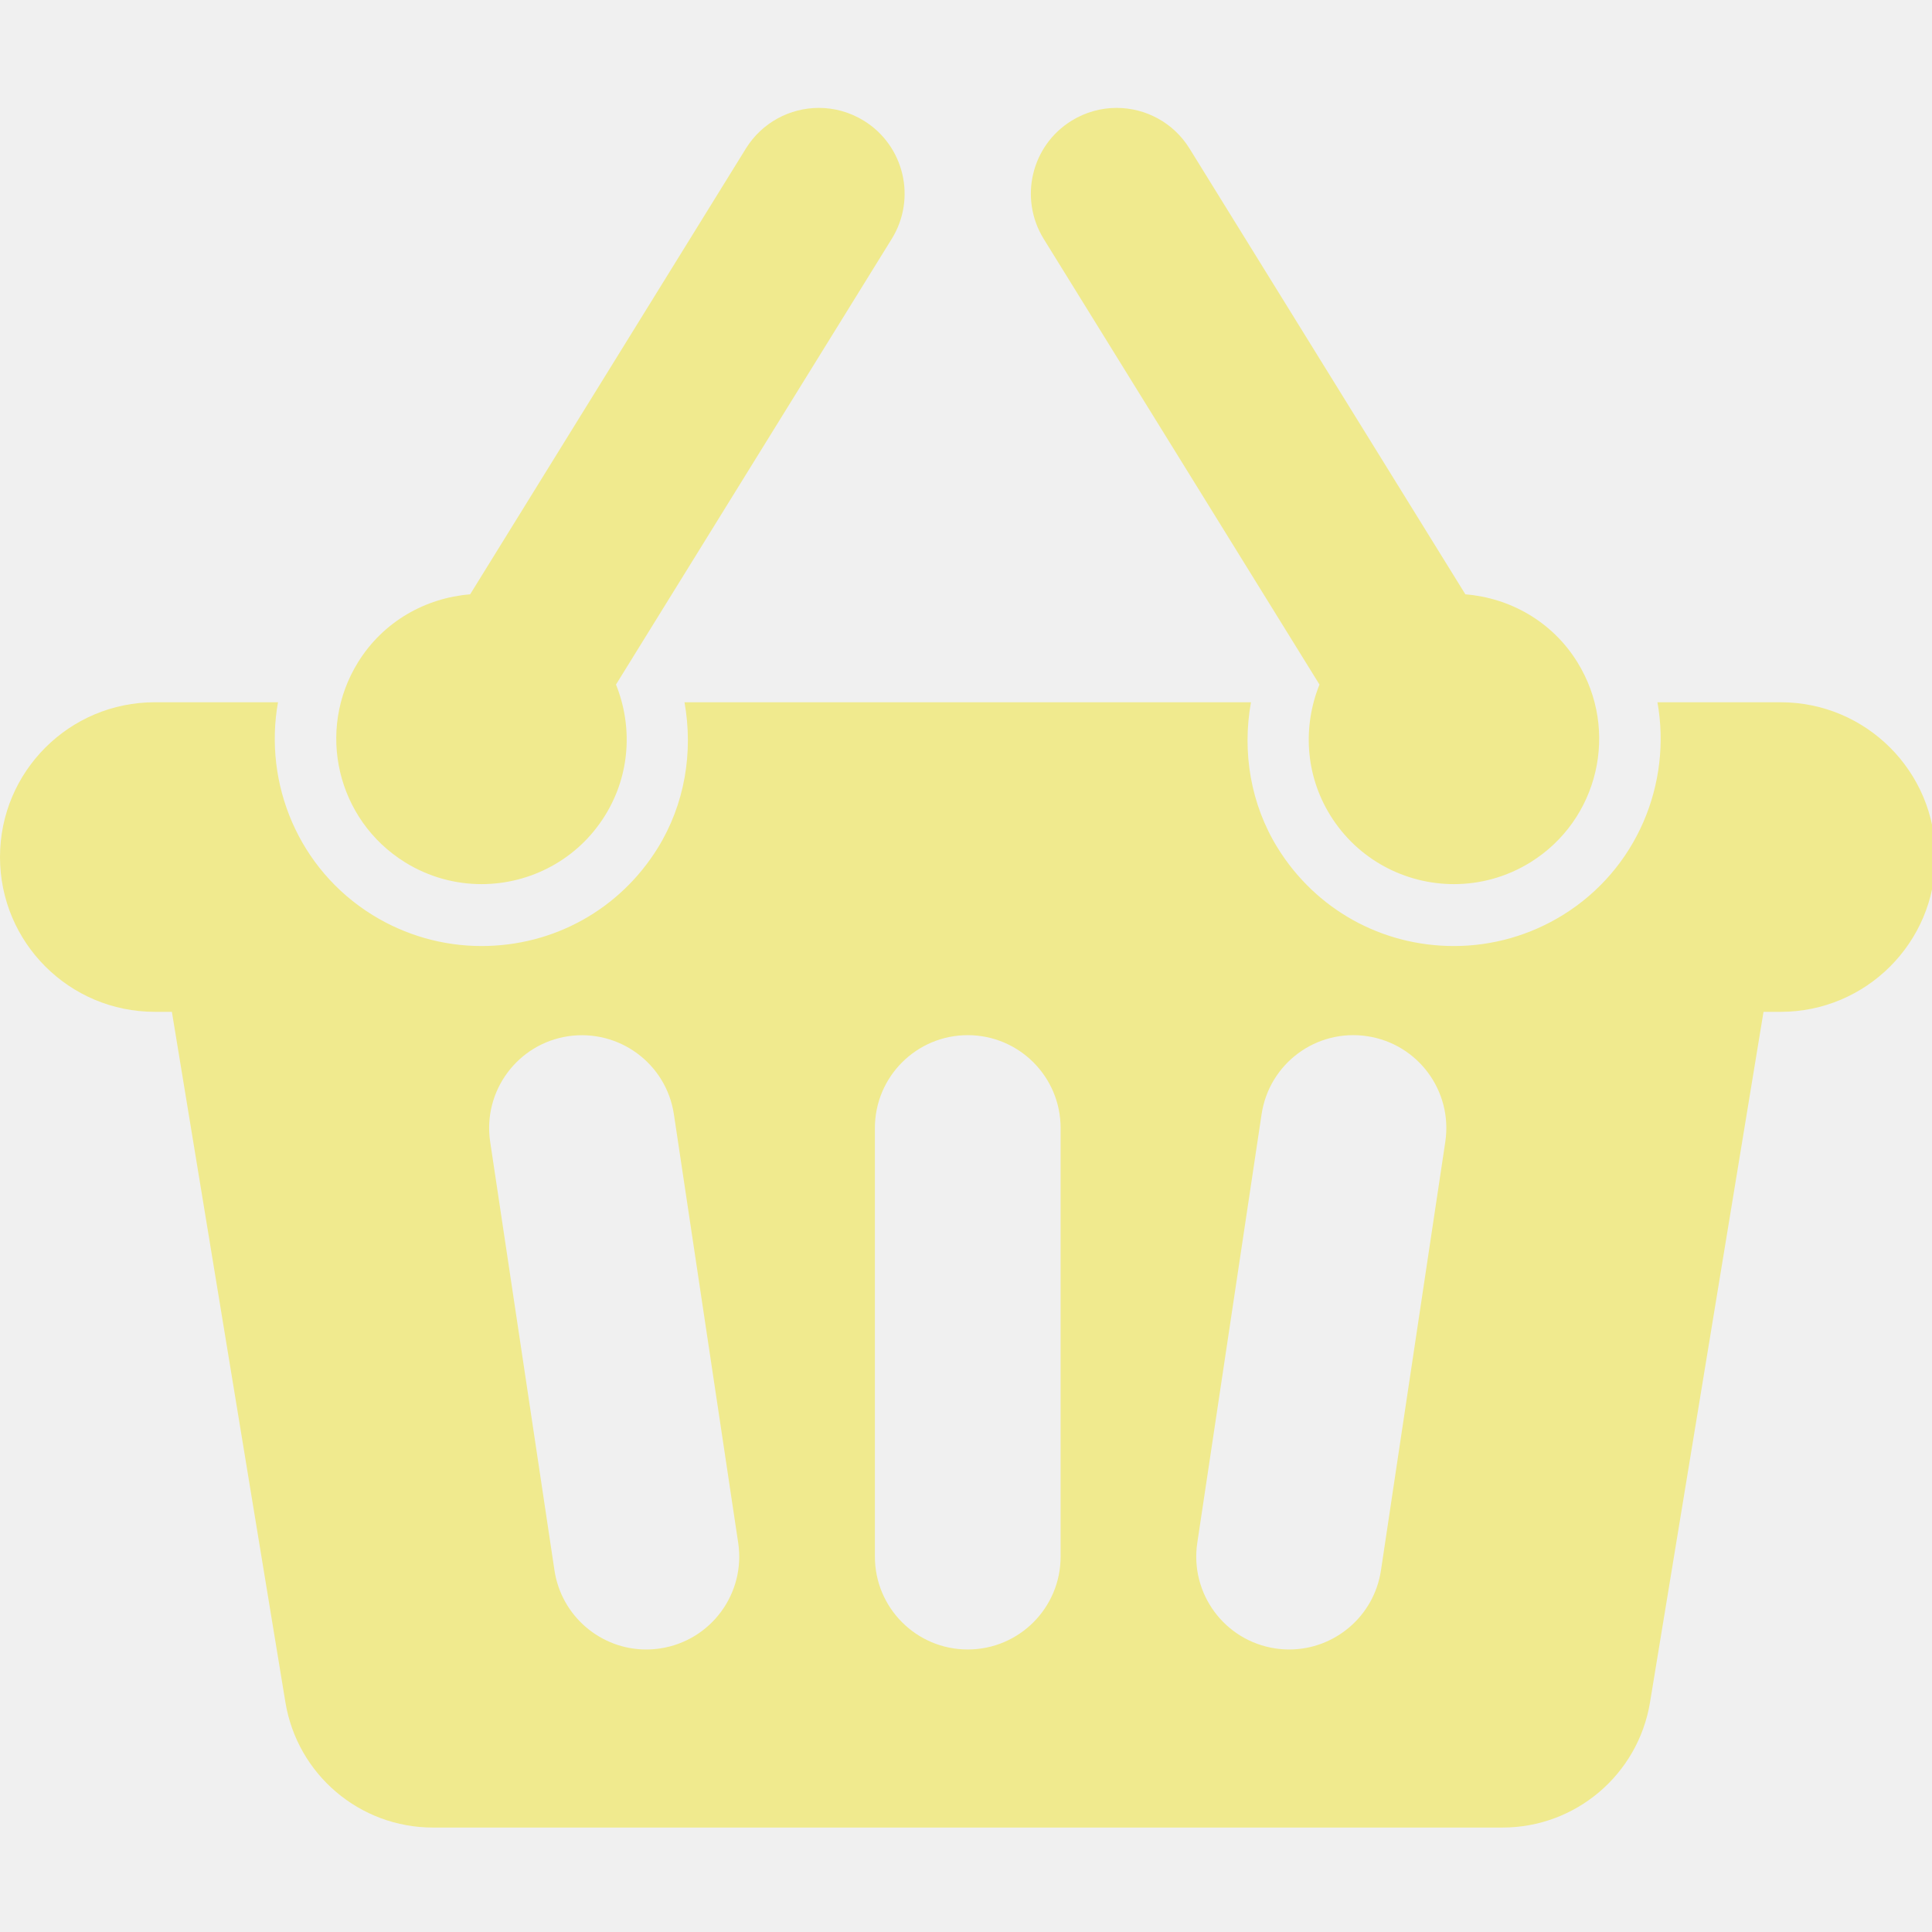
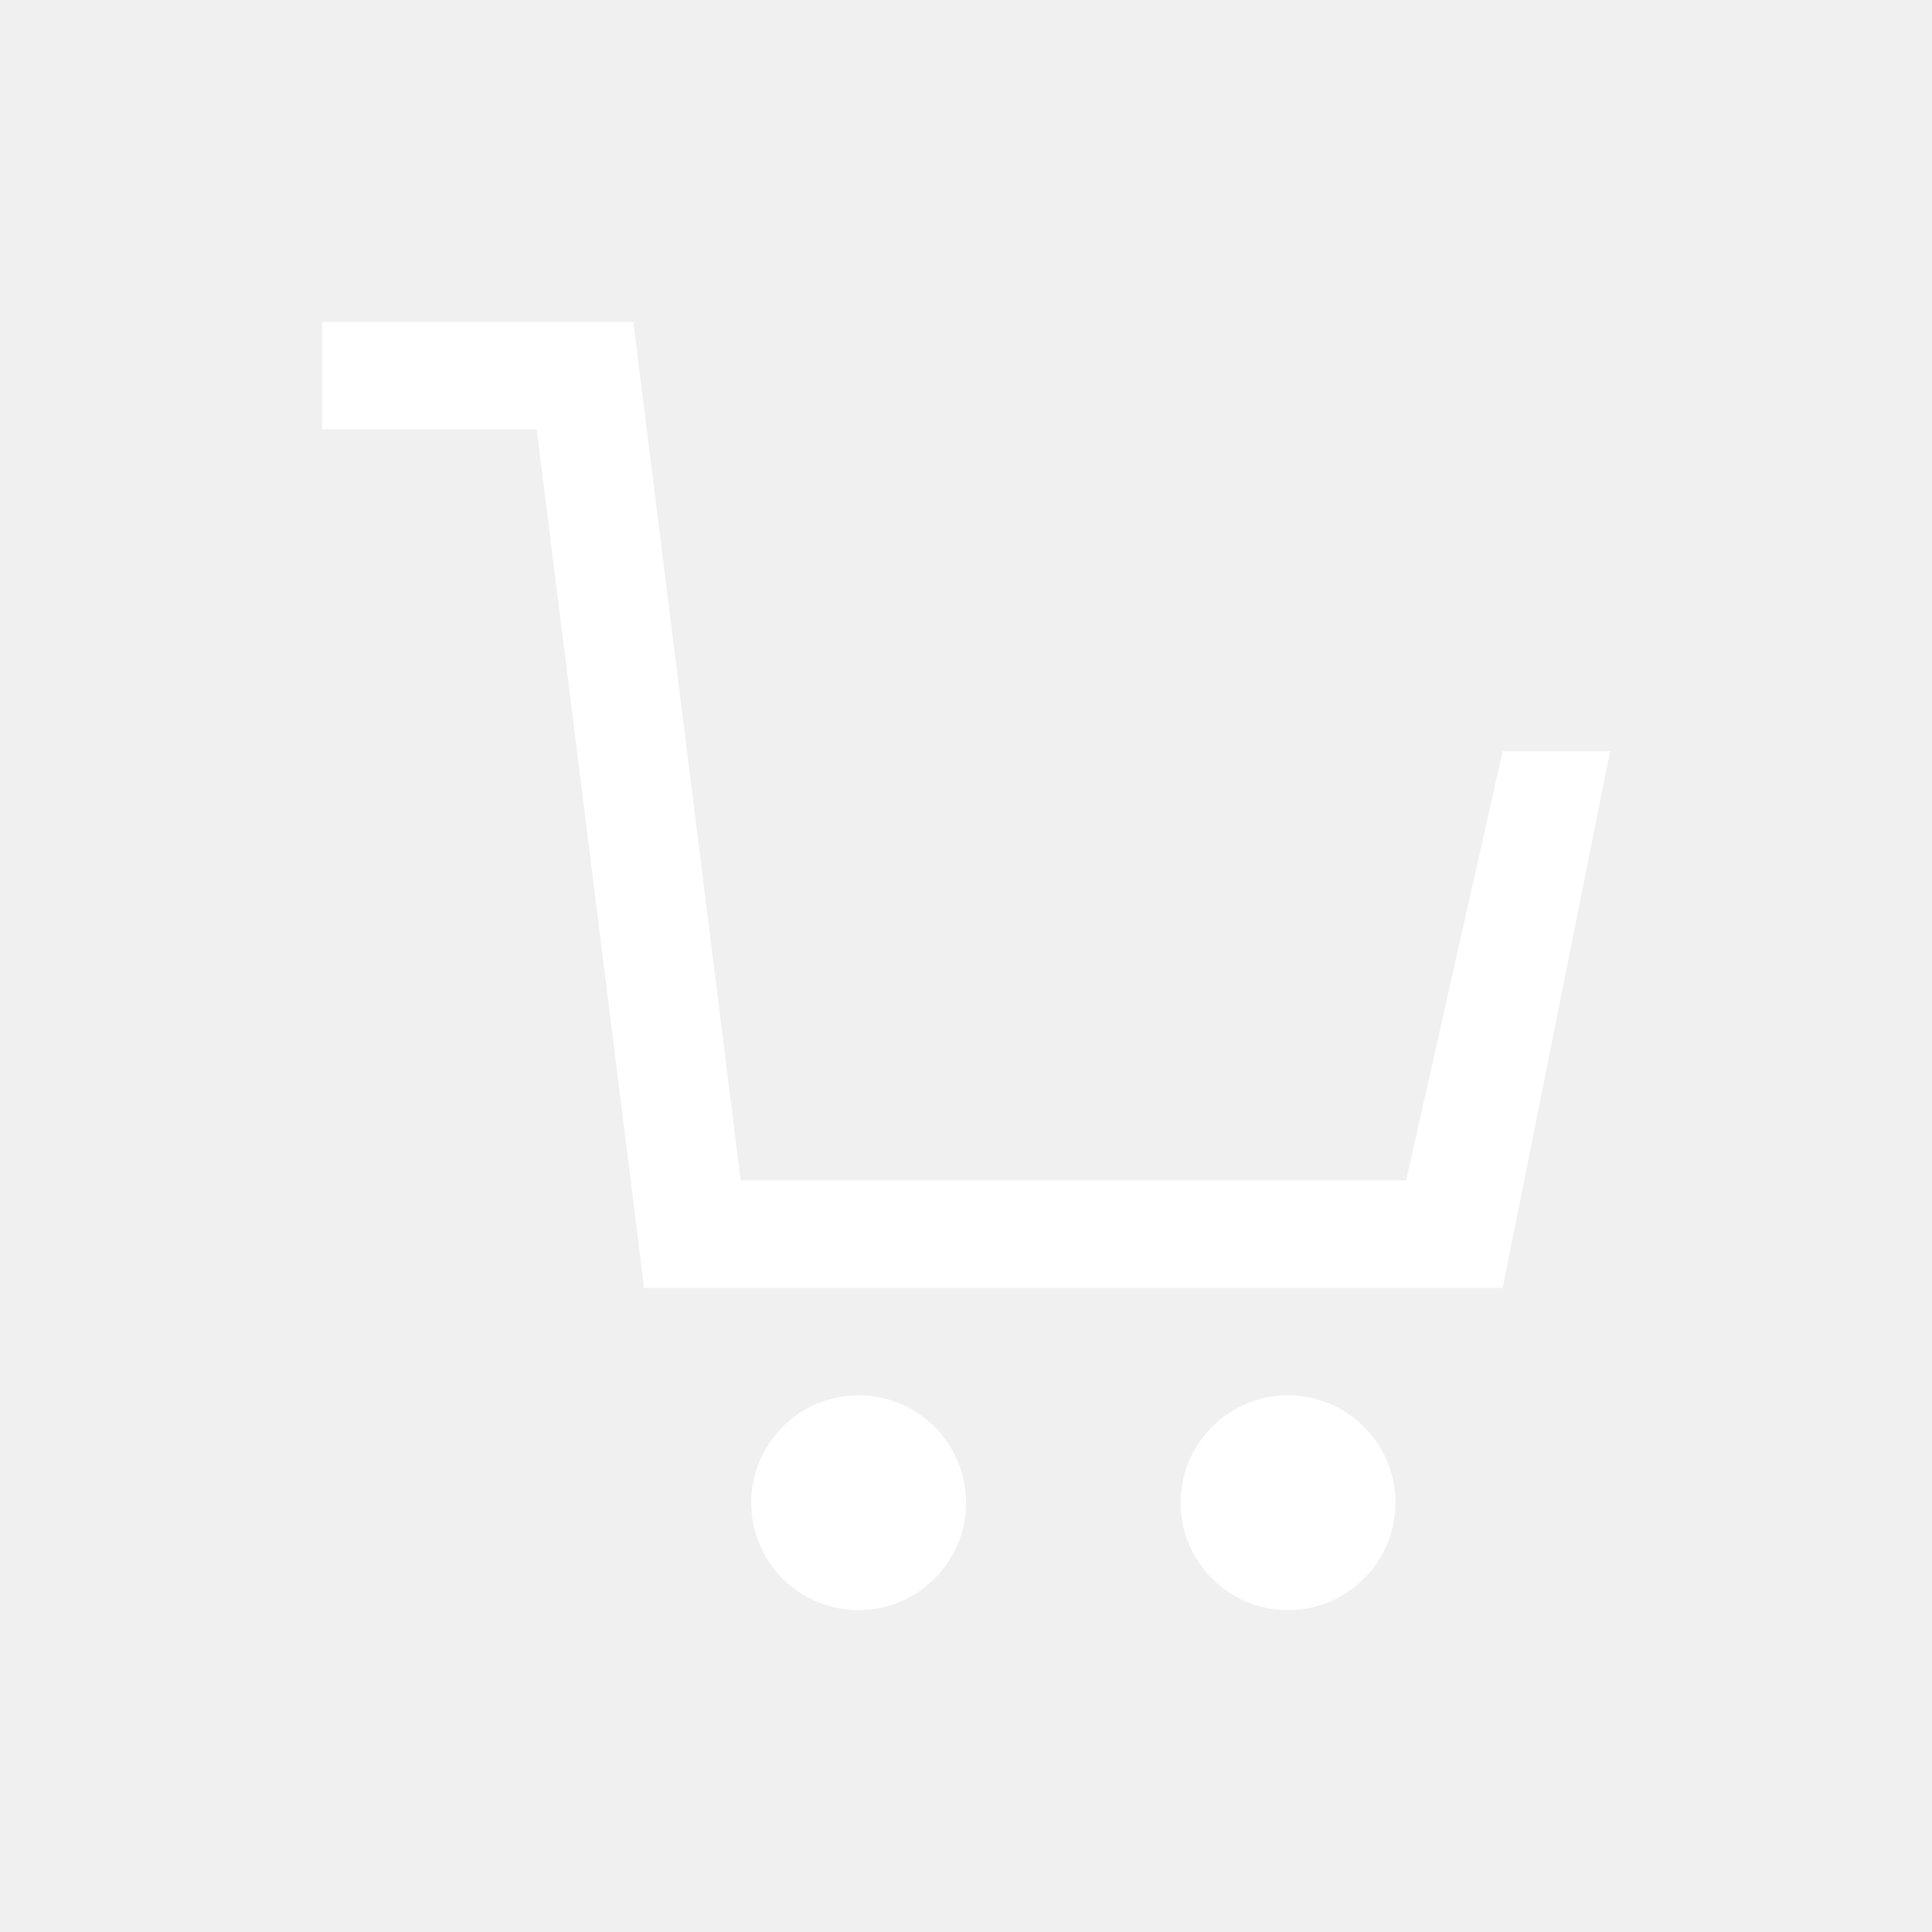
- <svg xmlns="http://www.w3.org/2000/svg" version="1.1" id="Capa_1" x="0px" y="0px" width="490px" height="490px" viewBox="0 0 490 490" style="enable-background:new 0 0 490 490;" xml:space="preserve">
-   <g fill="#f0ea8e">
-     <path d="M451.611,178.111h-31.244c3.668,20.593-5.14,42.301-23.979,53.957c-8.325,5.146-17.877,7.869-27.635,7.869     c-18.359,0-35.082-9.312-44.729-24.912c-6.822-11.033-9.033-24.246-6.75-36.915h-143.67c2.273,12.669,0.063,25.881-6.758,36.922     c-9.639,15.592-26.362,24.904-44.721,24.904c-9.765,0-19.316-2.723-27.646-7.869c-18.835-11.656-27.646-33.364-23.974-53.957     H39.263C17.575,178.11,0,195.685,0,217.373c0,21.676,17.575,39.25,39.263,39.25h4.331l28.793,175.116     c3.019,18.319,18.847,31.771,37.423,31.771h271.254c18.575,0,34.403-13.452,37.42-31.771l28.784-175.114h4.343     c21.686,0,39.264-17.576,39.264-39.251C490.875,195.686,473.295,178.111,451.611,178.111z M167.419,418.083     c-1.186,0.174-2.36,0.266-3.523,0.266c-11.459,0-21.503-8.391-23.269-20.069l-16.306-108.682     c-1.931-12.87,6.931-24.861,19.801-26.792c12.886-1.875,24.853,6.931,26.792,19.793l16.31,108.692     C189.155,404.157,180.289,416.151,167.419,418.083z M268.997,394.782c0,13.018-10.541,23.564-23.552,23.564     c-13.016,0-23.552-10.549-23.552-23.564V286.093c0-13.004,10.537-23.553,23.552-23.553c13.011,0,23.552,10.549,23.552,23.553     V394.782z M366.561,289.596l-16.317,108.682c-1.754,11.68-11.797,20.069-23.256,20.069c-1.168,0-2.338-0.091-3.527-0.266     c-12.869-1.931-21.732-13.926-19.801-26.792l16.307-108.692c1.938-12.87,13.857-21.732,26.791-19.794     C359.625,264.734,368.49,276.727,366.561,289.596z" />
-     <path d="M102.748,218.713c6.037,3.74,12.748,5.521,19.379,5.521c12.341,0,24.407-6.199,31.362-17.464     c6.415-10.375,6.967-22.646,2.739-33.151l69.947-113.048c6.321-10.222,3.16-23.611-7.062-29.944     c-3.566-2.203-7.522-3.263-11.423-3.263c-7.286,0-14.402,3.661-18.528,10.324l-69.924,113.048     c-11.282,0.906-22.02,6.86-28.435,17.232C80.086,185.283,85.449,208.003,102.748,218.713z" />
-     <path d="M334.652,173.619c-4.228,10.505-3.688,22.776,2.729,33.151c6.967,11.266,19.021,17.464,31.373,17.464     c6.629,0,13.332-1.781,19.379-5.521c17.299-10.71,22.65-33.431,11.937-50.745c-6.398-10.372-17.146-16.326-28.418-17.232     L301.7,37.688c-4.114-6.664-11.231-10.324-18.519-10.324c-3.899,0-7.855,1.06-11.427,3.263     c-10.218,6.333-13.354,19.722-7.058,29.944L334.652,173.619z" />
+ <svg xmlns="http://www.w3.org/2000/svg" height="48" id="svg8" version="1.1" viewBox="0 0 12.7 12.7" width="48">
+   <g id="layer1" transform="translate(0,-284.3)">
+     <circle cx="5.644" cy="294.178" id="path4487" r="0.706" style="opacity:1;vector-effect:none;fill:#fff;fill-opacity:1;stroke:none;stroke-width:0.706;stroke-linecap:round;stroke-linejoin:round;stroke-miterlimit:4;stroke-dasharray:none;stroke-dashoffset:0;stroke-opacity:1" />
+     <circle cx="8.467" cy="294.178" id="path4489" r="0.706" style="opacity:1;vector-effect:none;fill:#fff;fill-opacity:1;stroke:none;stroke-width:0.706;stroke-linecap:round;stroke-linejoin:round;stroke-miterlimit:4;stroke-dasharray:none;stroke-dashoffset:0;stroke-opacity:1" />
+     <path d="m 2.117,287.122 h 1.411 l 0.706,5.644 h 5.644 l 0.706,-3.528 H 9.878 l -0.635,2.822 -4.374,-3e-5 -0.706,-5.644 H 2.117 Z" id="path4491" style="fill:#fff;fill-opacity:1;stroke:none;stroke-width:0.706px;stroke-linecap:butt;stroke-linejoin:miter;stroke-opacity:1" />
  </g>
</svg>
